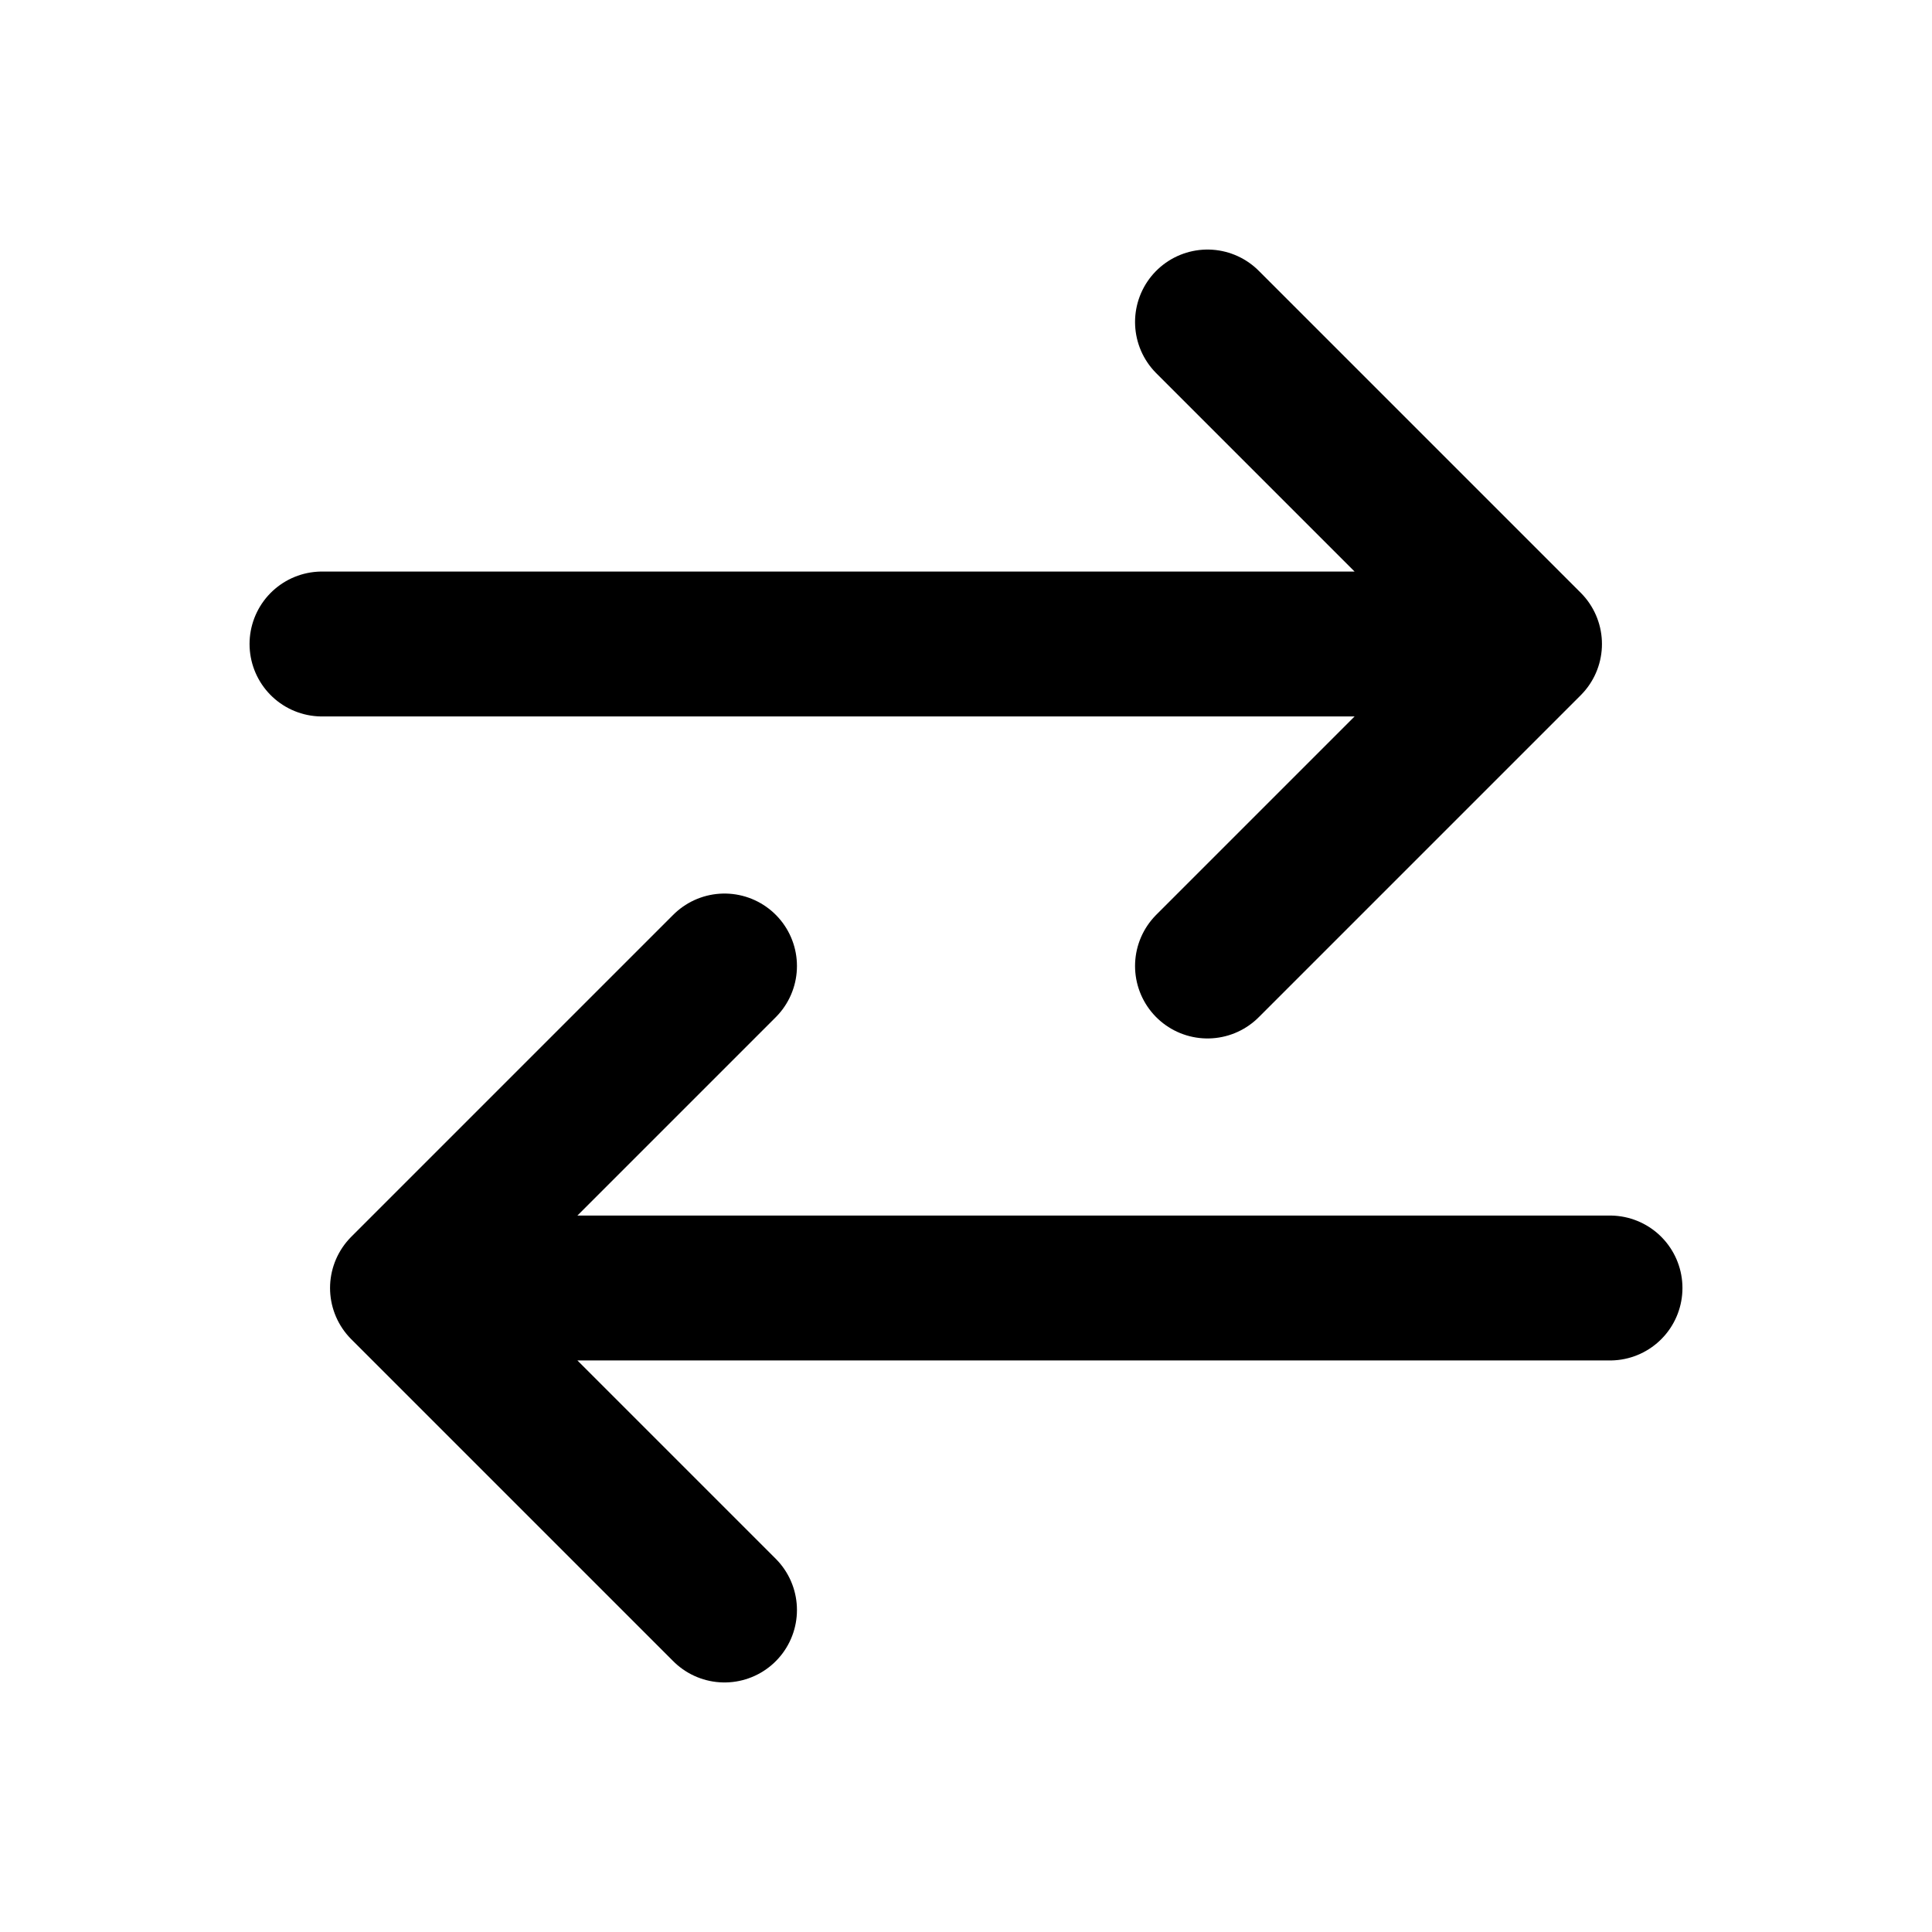
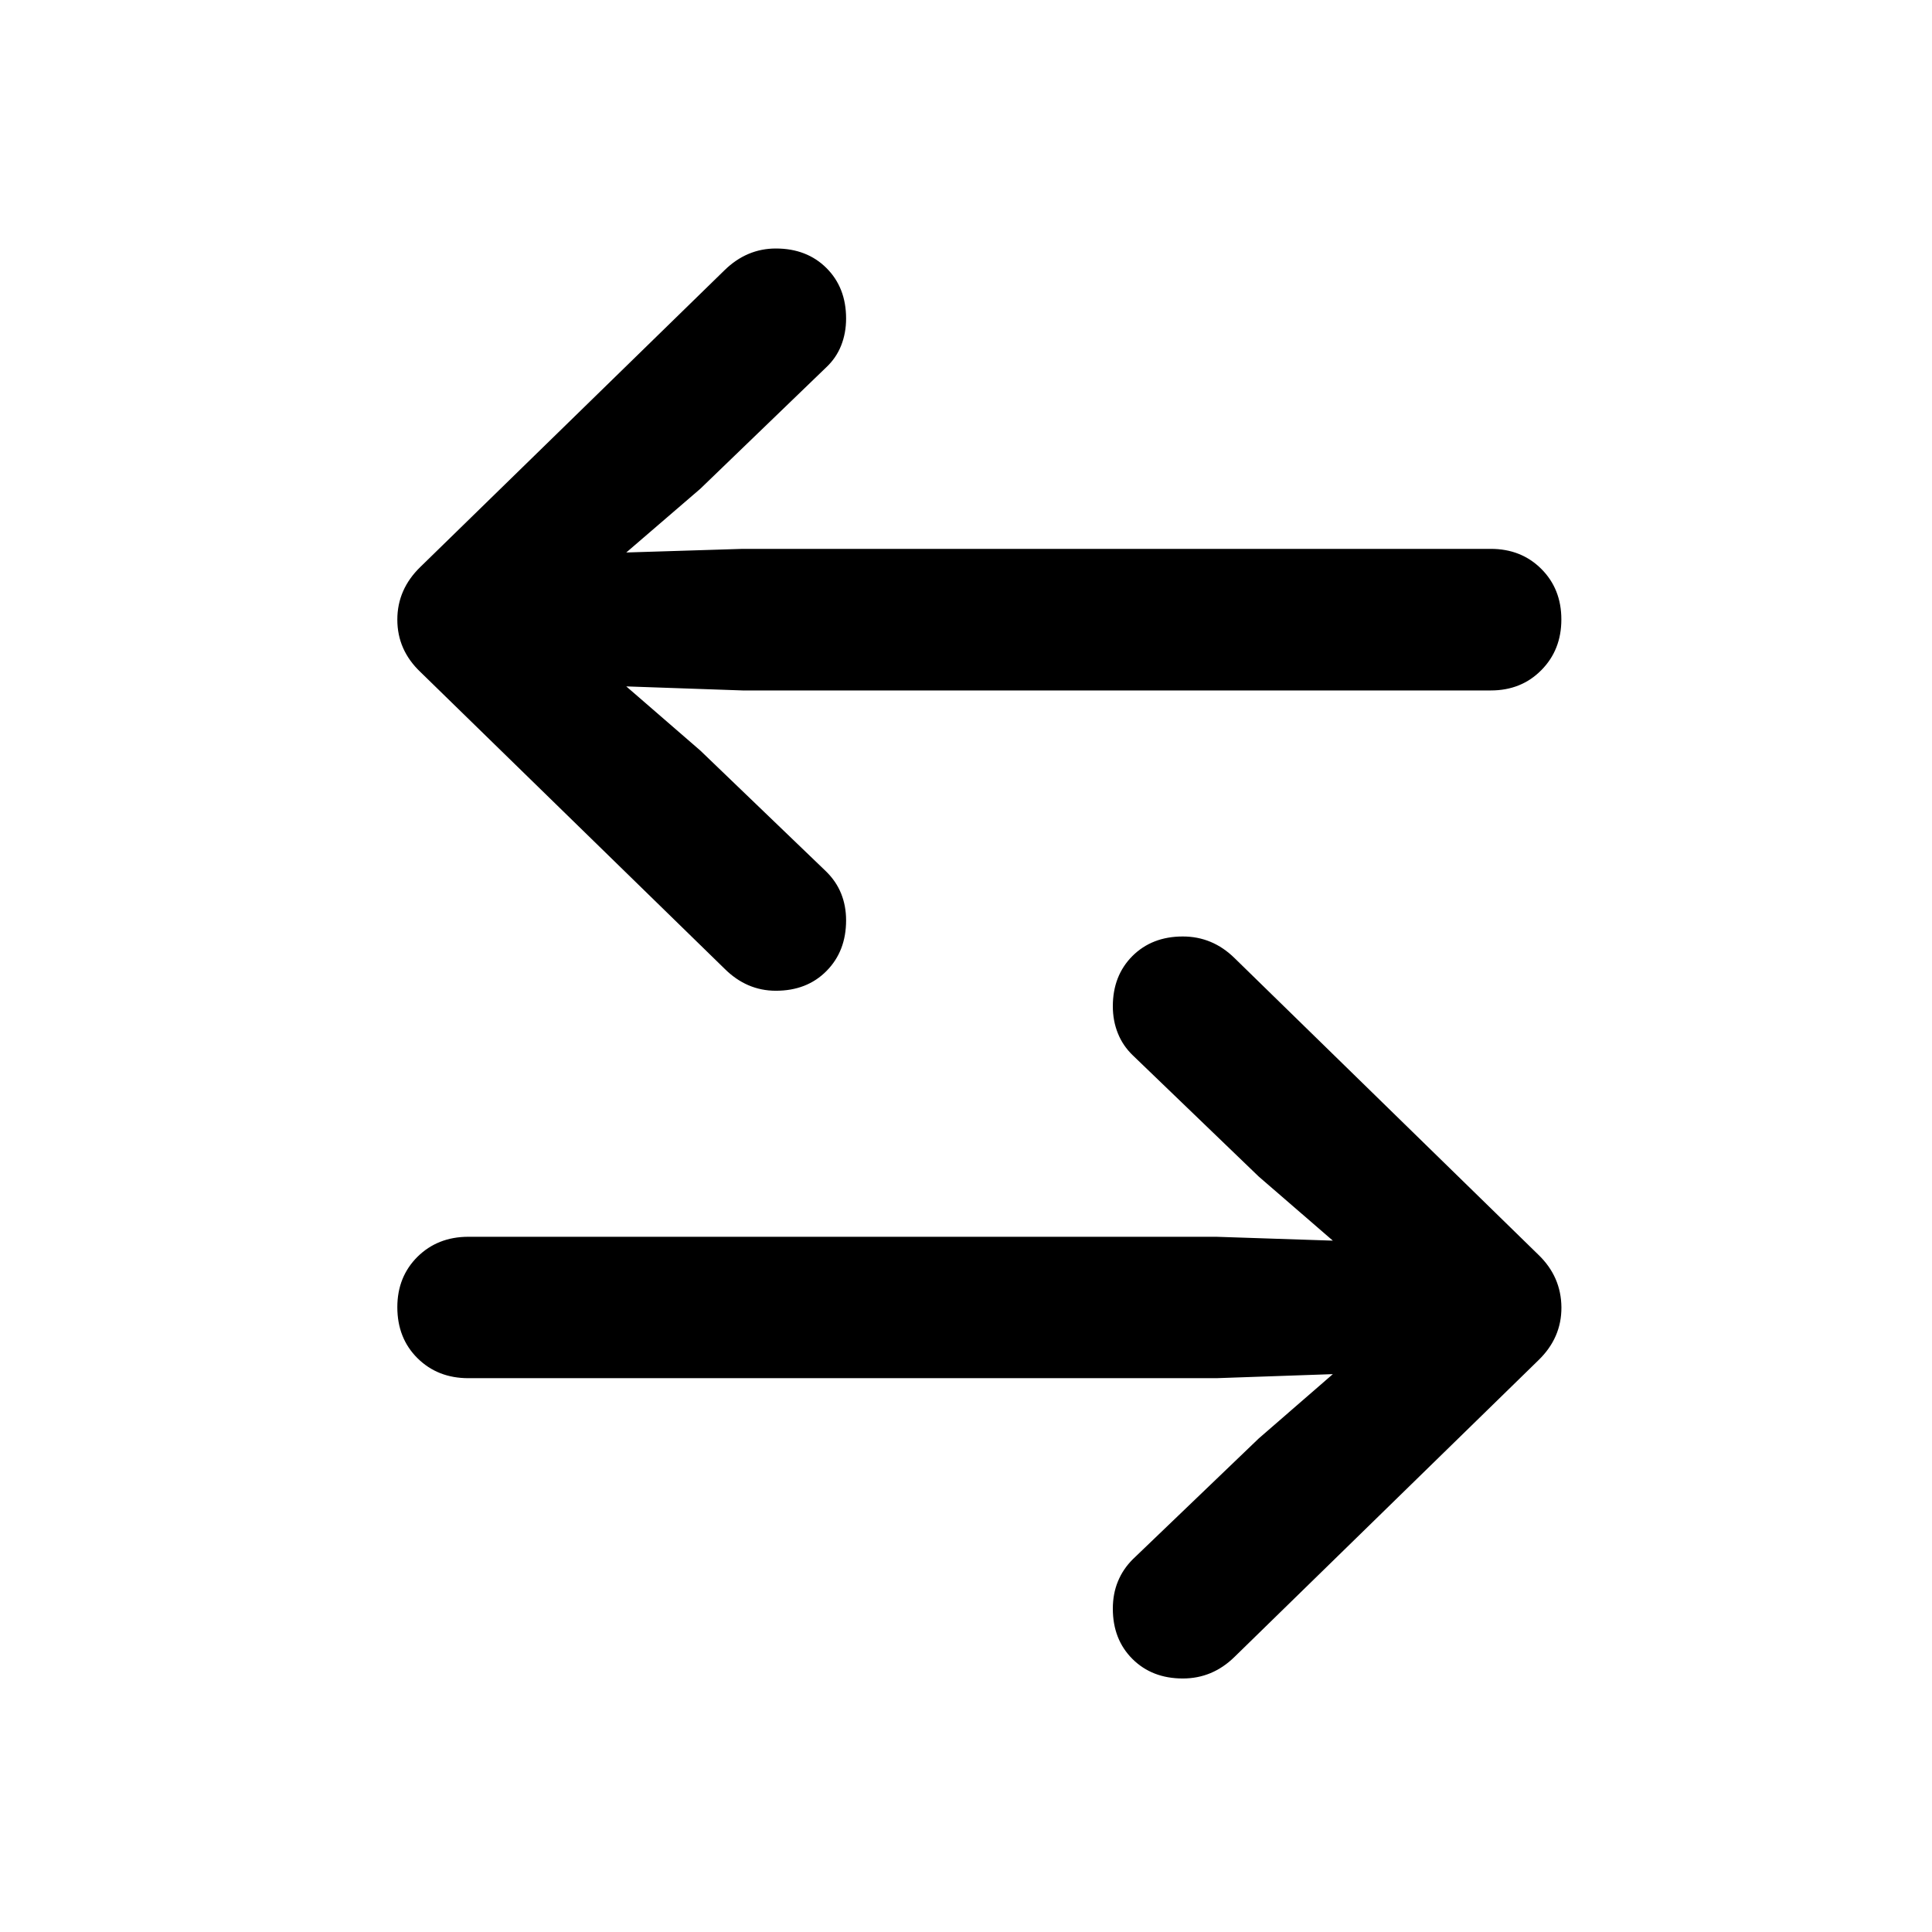
- <svg xmlns="http://www.w3.org/2000/svg" width="32" height="32" viewBox="0 0 24 24" aria-hidden="true">
-   <path d="M4 8h15m-4-4 4 4-4 4M20 16H5m4-4-4 4 4 4" fill="none" stroke="#000000" stroke-width="1.8" stroke-linejoin="round" stroke-linecap="round" />
+ <svg xmlns="http://www.w3.org/2000/svg" width="32px" height="32px" viewBox="0 0 32 32" version="1.1">
+   <g id="swap" stroke="none" fill="none" fill-rule="nonzero">
+     <path d="M6.964,9.389 C6.709,9.636 6.581,9.927 6.581,10.263 C6.581,10.6 6.709,10.889 6.964,11.131 L11.999,16.043 C12.244,16.288 12.528,16.41 12.851,16.41 C13.194,16.41 13.474,16.301 13.69,16.082 C13.906,15.864 14.014,15.584 14.014,15.244 C14.014,15.085 13.987,14.938 13.932,14.801 C13.877,14.664 13.793,14.541 13.68,14.431 L11.599,12.431 L10.373,11.369 L12.301,11.436 L24.692,11.436 C25.029,11.436 25.308,11.324 25.529,11.1 C25.751,10.876 25.861,10.596 25.861,10.26 C25.861,9.924 25.751,9.645 25.529,9.423 C25.308,9.202 25.029,9.091 24.692,9.091 L12.301,9.091 L10.373,9.151 L11.599,8.096 L13.68,6.089 C13.793,5.984 13.877,5.862 13.932,5.723 C13.987,5.584 14.014,5.435 14.014,5.276 C14.014,4.935 13.906,4.657 13.69,4.441 C13.474,4.225 13.194,4.116 12.851,4.116 C12.528,4.116 12.244,4.237 11.999,4.477 L6.964,9.389 Z M25.482,22.529 C25.737,22.282 25.864,21.99 25.862,21.653 C25.859,21.316 25.733,21.026 25.482,20.784 L20.447,15.868 C20.204,15.63 19.919,15.511 19.591,15.511 C19.251,15.511 18.973,15.619 18.756,15.835 C18.54,16.052 18.432,16.329 18.432,16.667 C18.432,16.828 18.46,16.978 18.516,17.116 C18.571,17.254 18.654,17.375 18.763,17.48 L20.848,19.487 L22.076,20.549 L20.148,20.485 L7.757,20.485 C7.419,20.485 7.138,20.596 6.915,20.816 C6.693,21.037 6.581,21.315 6.581,21.651 C6.581,21.994 6.693,22.276 6.915,22.496 C7.138,22.717 7.419,22.827 7.757,22.827 L20.148,22.827 L22.076,22.76 L20.848,23.826 L18.763,25.826 C18.654,25.935 18.571,26.058 18.516,26.194 C18.46,26.329 18.432,26.48 18.432,26.645 C18.432,26.984 18.54,27.261 18.756,27.477 C18.973,27.693 19.251,27.801 19.591,27.801 C19.919,27.801 20.204,27.682 20.447,27.444 L25.482,22.529 Z" id="Shape" fill="#000000" />
+   </g>
</svg>
